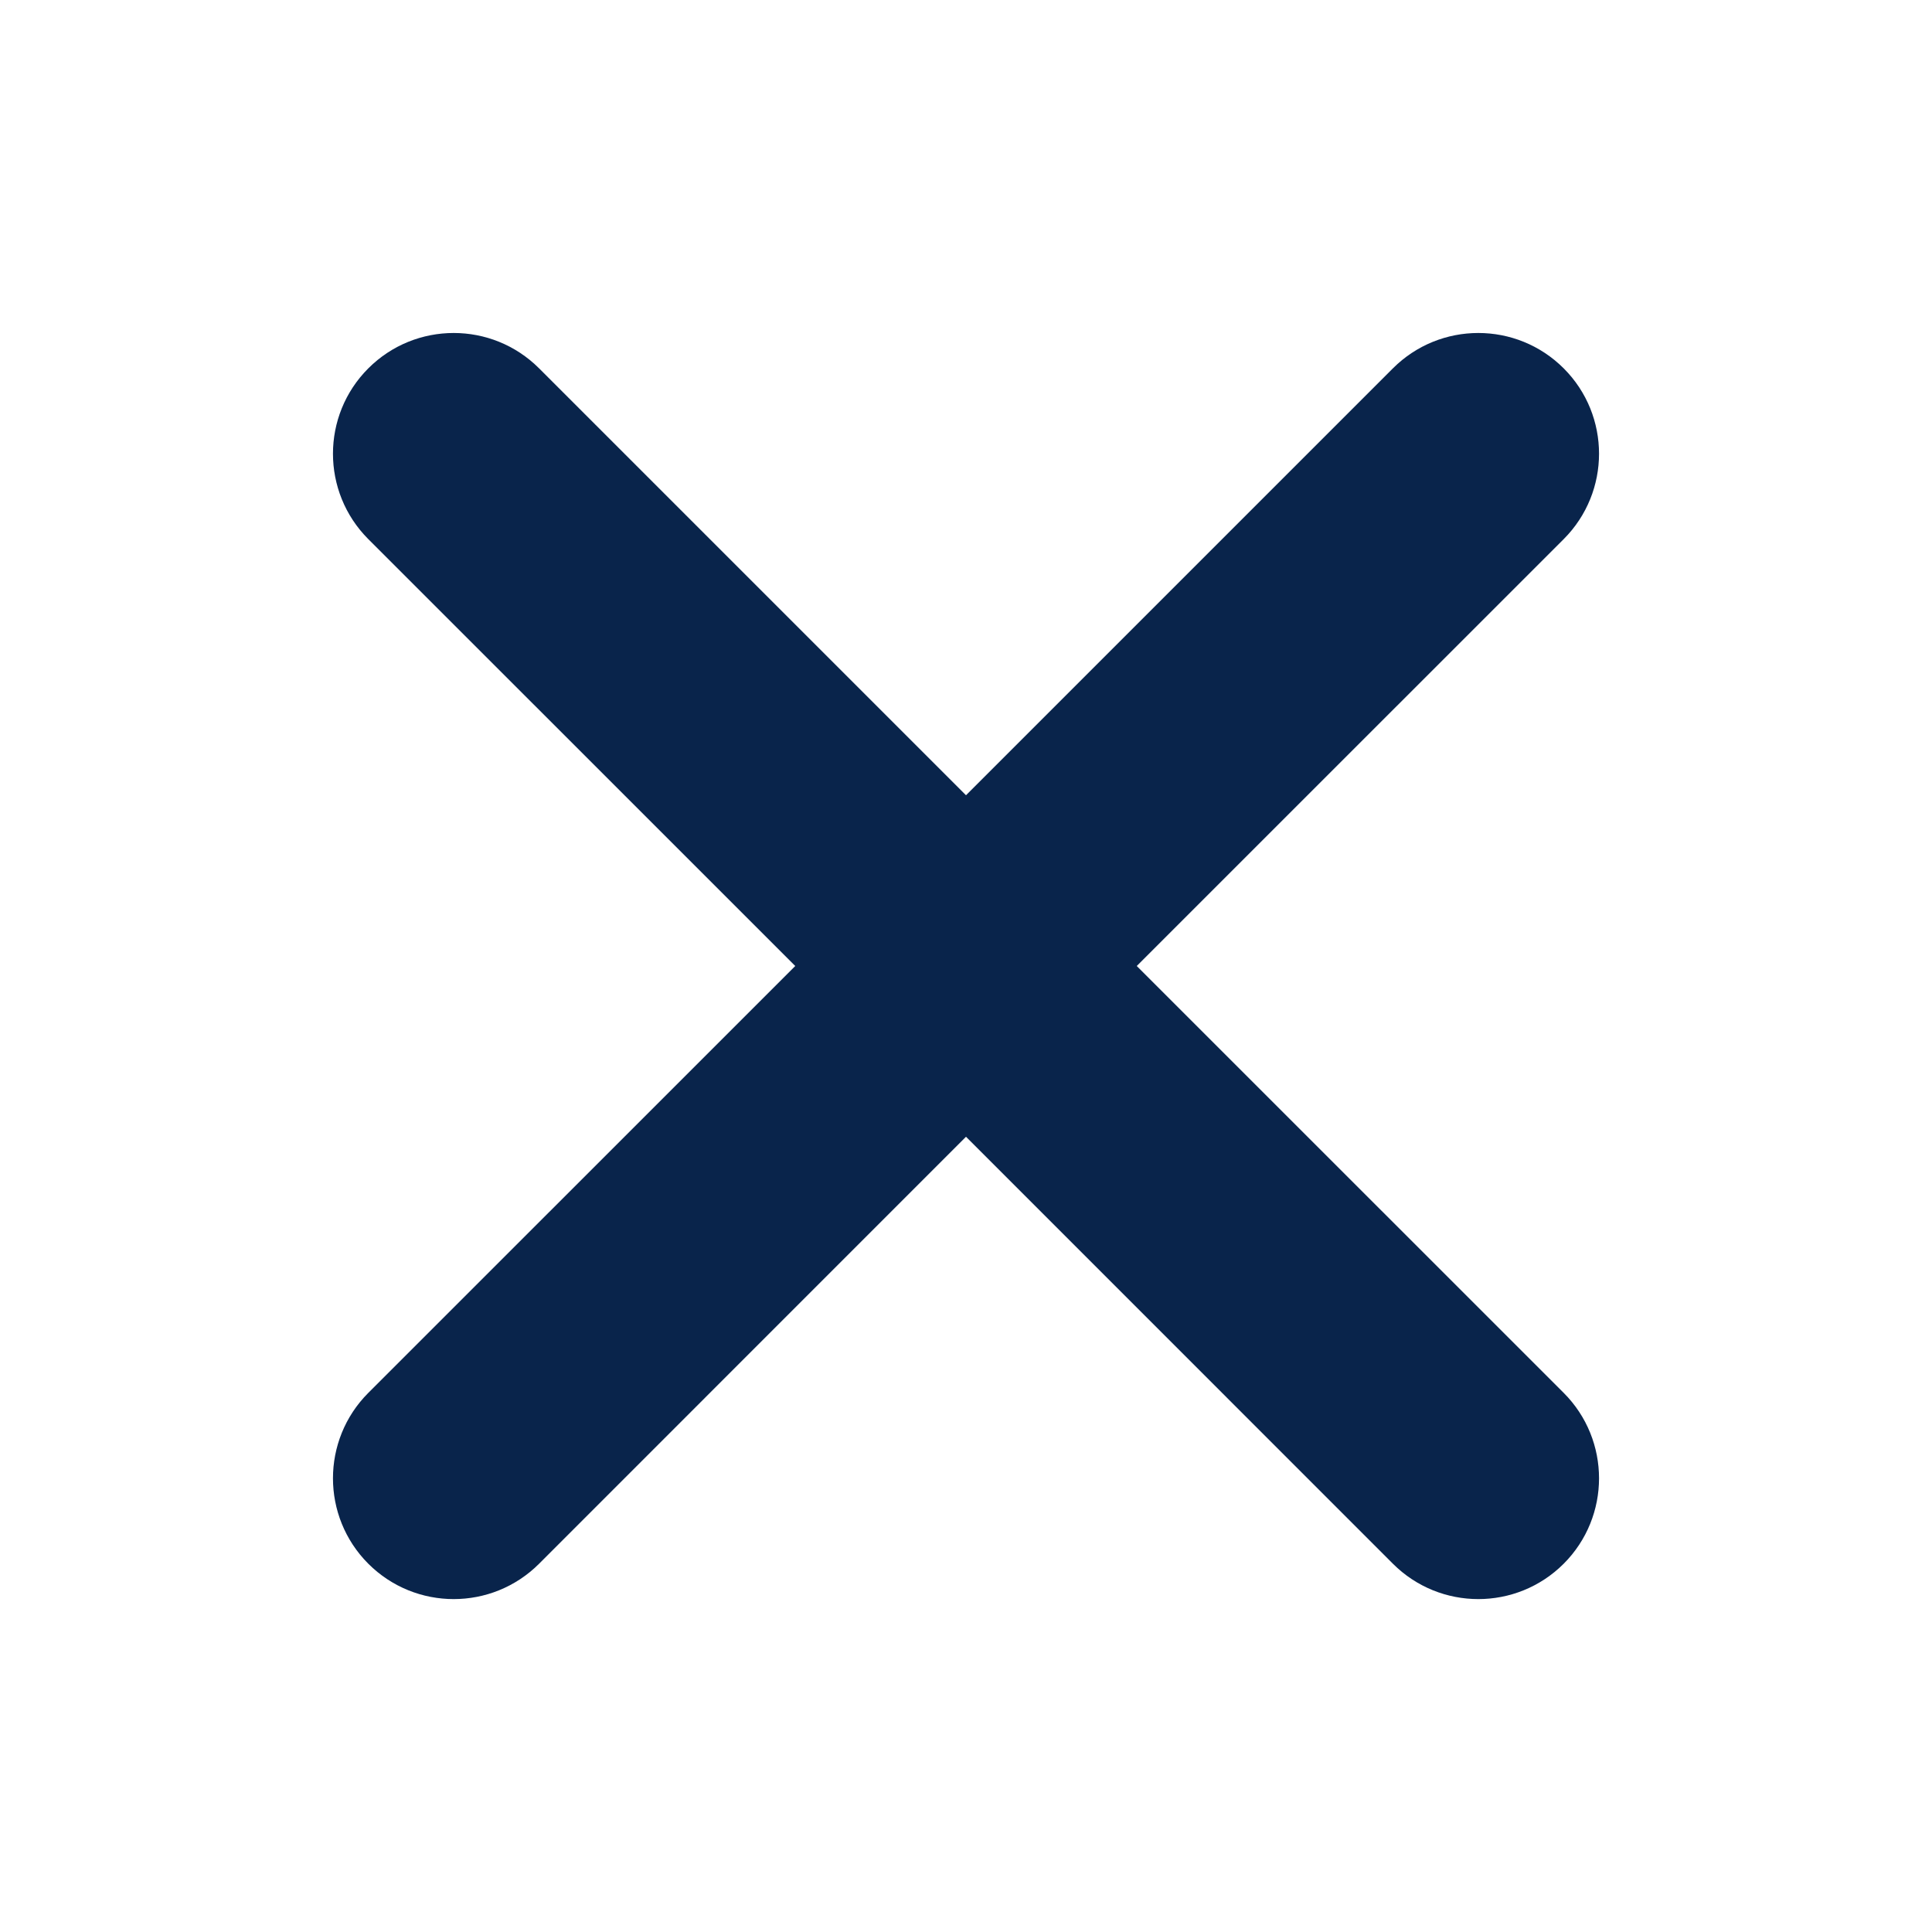
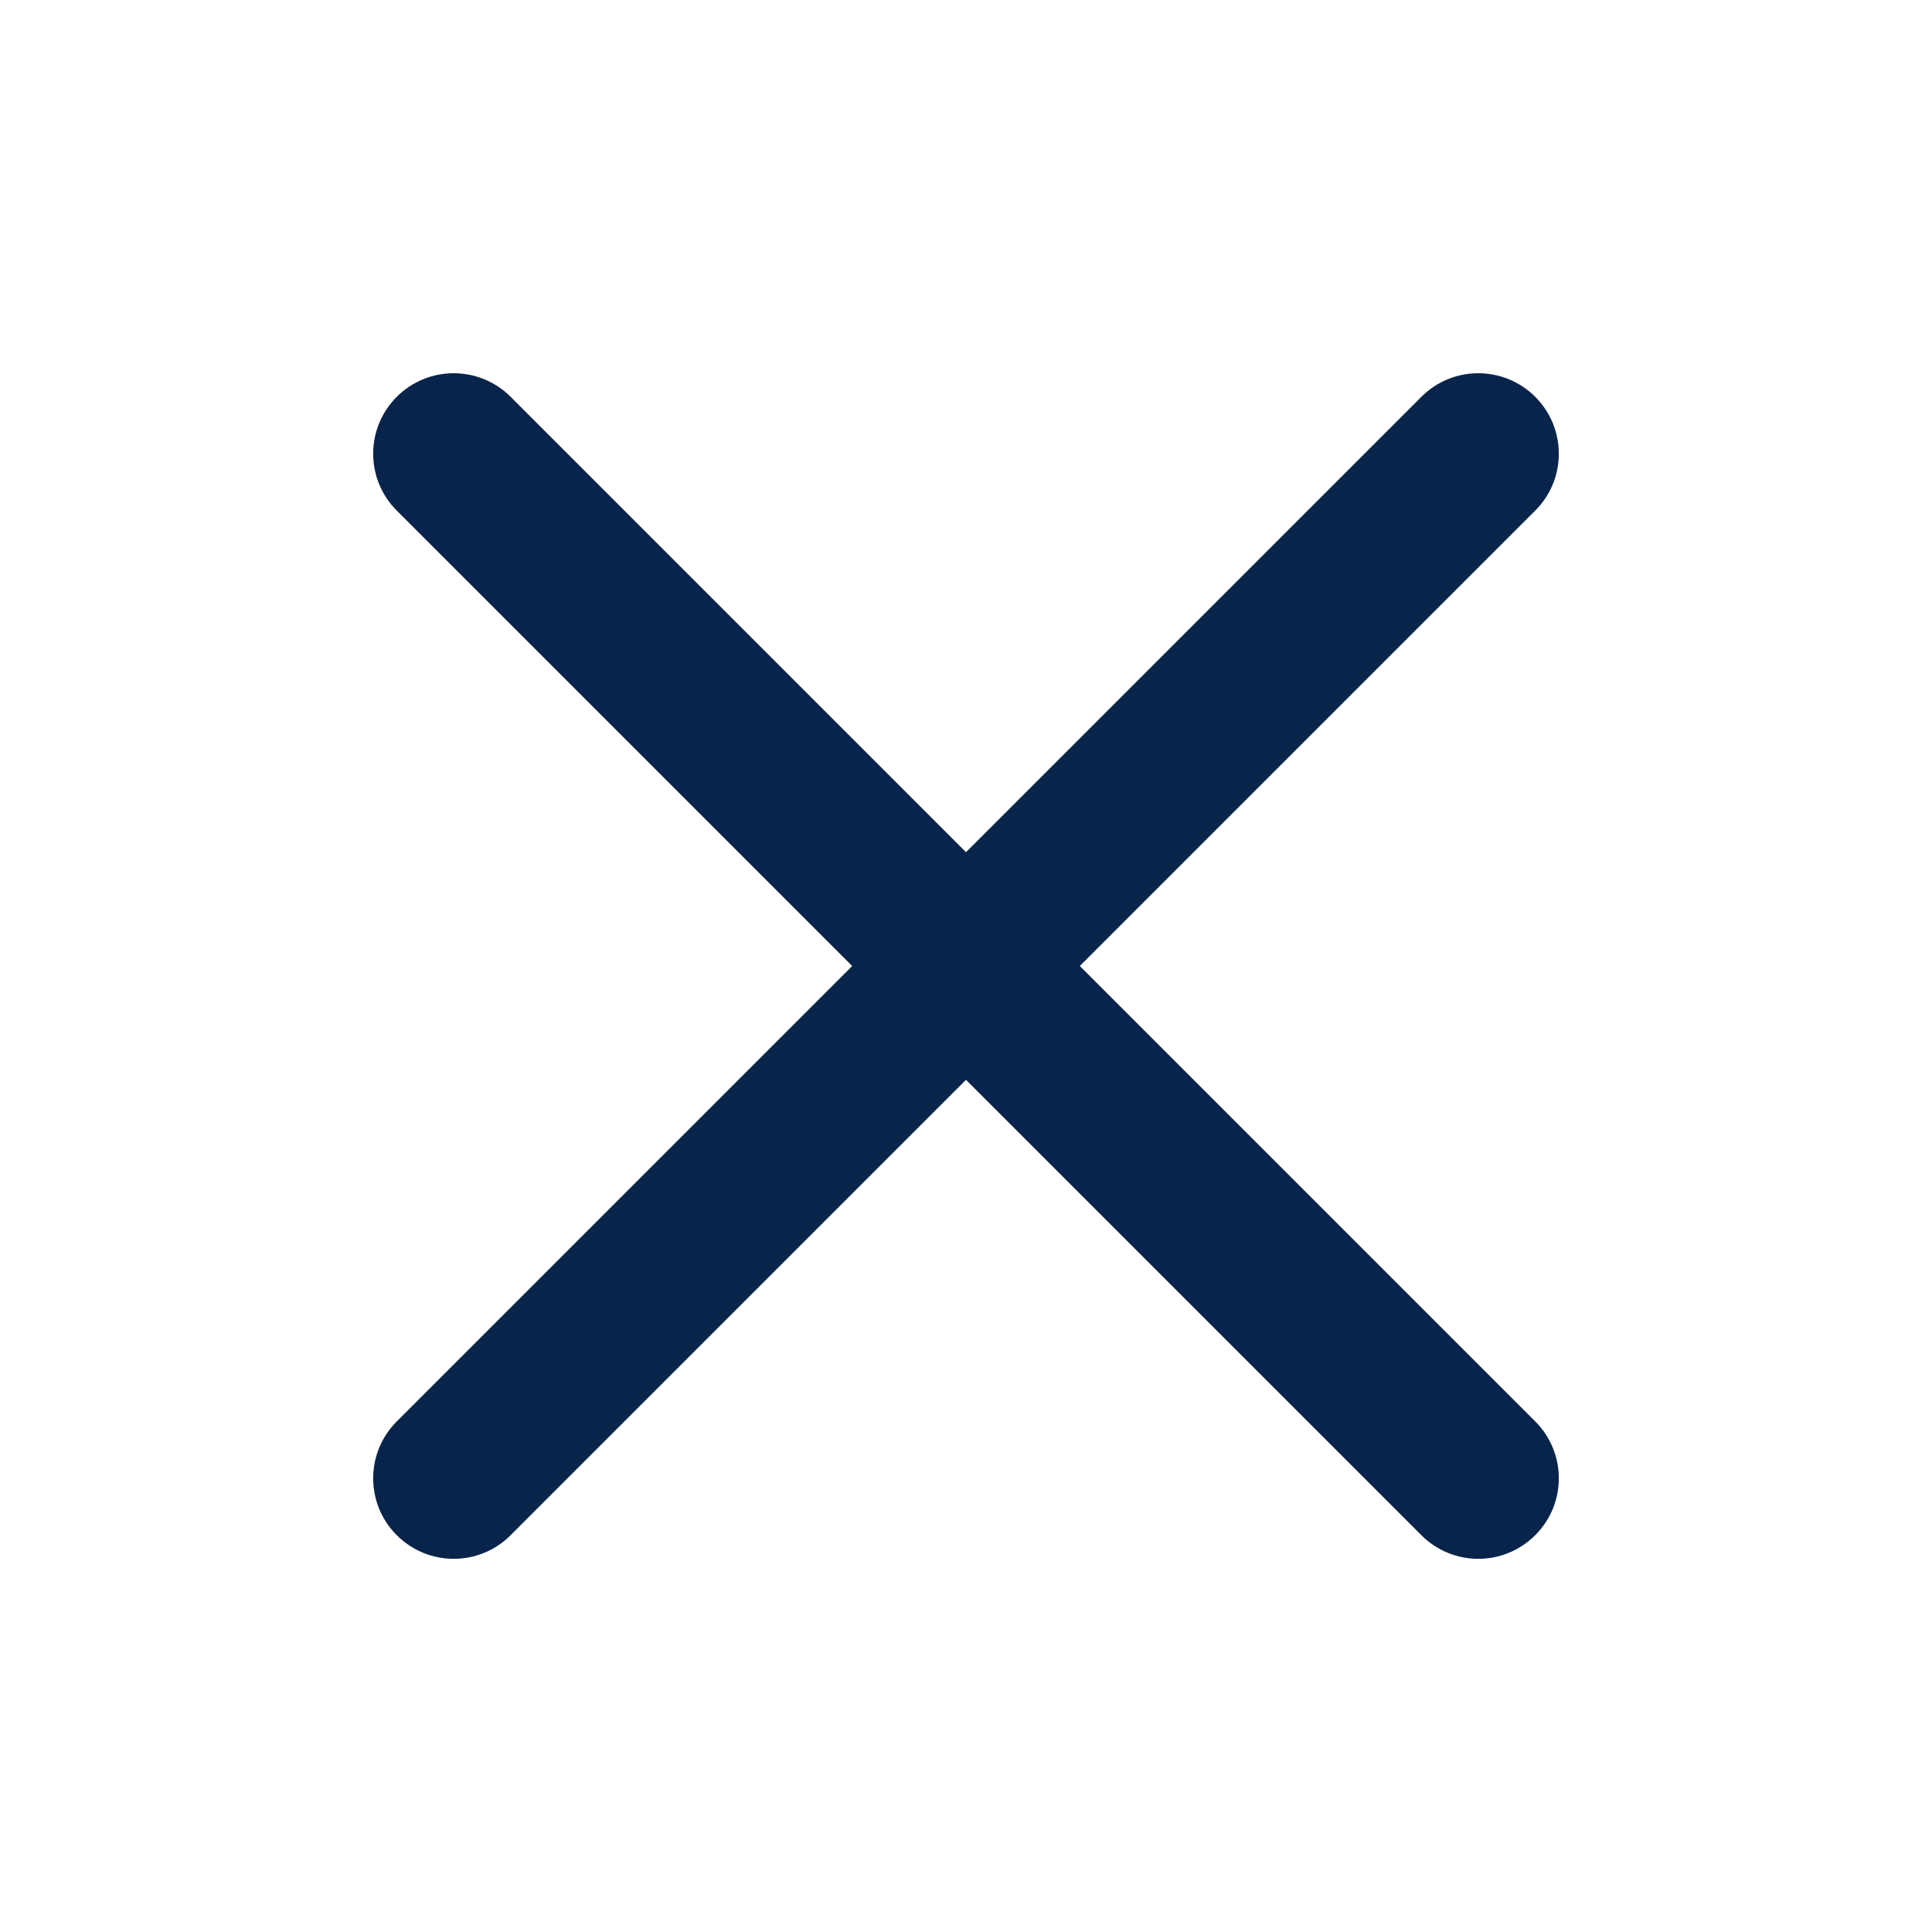
<svg xmlns="http://www.w3.org/2000/svg" width="24px" height="24px" viewBox="0 0 24 24" version="1.1">
  <g id="页面-1" stroke="none" stroke-width="1" fill="none" fill-rule="evenodd">
-     <g id="System" transform="translate(-288, -48)">
-       <g id="close_fill" transform="translate(288, 48)">
+     <g id="System" transform="translate(-288, 0)">
+       <g id="close_line" transform="translate(288, 0)">
        <path d="M24,0 L24,24 L0,24 L0,0 L24,0 Z M12.593,23.258 L12.582,23.26 L12.511,23.295 L12.492,23.299 L12.492,23.299 L12.477,23.295 L12.406,23.26 C12.396,23.256 12.387,23.259 12.382,23.265 L12.378,23.276 L12.361,23.703 L12.366,23.723 L12.377,23.736 L12.48,23.81 L12.495,23.814 L12.495,23.814 L12.507,23.81 L12.611,23.736 L12.623,23.72 L12.623,23.72 L12.627,23.703 L12.61,23.276 C12.608,23.266 12.601,23.259 12.593,23.258 L12.593,23.258 Z M12.858,23.145 L12.845,23.147 L12.66,23.24 L12.65,23.25 L12.65,23.25 L12.647,23.261 L12.665,23.691 L12.67,23.703 L12.67,23.703 L12.678,23.71 L12.879,23.803 C12.891,23.807 12.902,23.803 12.908,23.795 L12.912,23.781 L12.878,23.167 C12.875,23.155 12.867,23.147 12.858,23.145 L12.858,23.145 Z M12.143,23.147 C12.133,23.142 12.122,23.145 12.116,23.153 L12.11,23.167 L12.076,23.781 C12.075,23.793 12.083,23.802 12.093,23.805 L12.108,23.803 L12.309,23.71 L12.319,23.702 L12.319,23.702 L12.323,23.691 L12.34,23.261 L12.337,23.249 L12.337,23.249 L12.328,23.24 L12.143,23.147 Z" id="MingCute" fill-rule="nonzero" />
-         <path d="M12,14.121 L17.303,19.425 C17.889,20.011 18.839,20.011 19.425,19.425 C20.01,18.839 20.01,17.889 19.425,17.303 L14.121,12 L19.425,6.697 C20.01,6.111 20.01,5.161 19.425,4.576 C18.839,3.99 17.889,3.99 17.303,4.576 L12,9.879 L6.697,4.576 C6.111,3.99 5.161,3.99 4.575,4.576 C3.99,5.161 3.99,6.111 4.575,6.697 L9.879,12 L4.575,17.303 C3.99,17.889 3.99,18.839 4.575,19.425 C5.161,20.011 6.111,20.011 6.697,19.425 L12,14.121 Z" id="路径" fill="#09244BFF" />
+         <path d="M12,13.414 L17.657,19.071 C18.047,19.462 18.68,19.462 19.071,19.071 C19.462,18.681 19.462,18.048 19.071,17.657 L13.414,12 L19.071,6.343 C19.462,5.953 19.462,5.32 19.071,4.929 C18.68,4.539 18.047,4.539 17.657,4.929 L12,10.586 L6.343,4.929 C5.953,4.539 5.319,4.539 4.929,4.929 C4.538,5.32 4.538,5.953 4.929,6.343 L10.586,12 L4.929,17.657 C4.538,18.048 4.538,18.681 4.929,19.071 C5.319,19.462 5.953,19.462 6.343,19.071 L12,13.414 Z" id="路径" fill="#09244BFF" />
      </g>
    </g>
  </g>
</svg>
